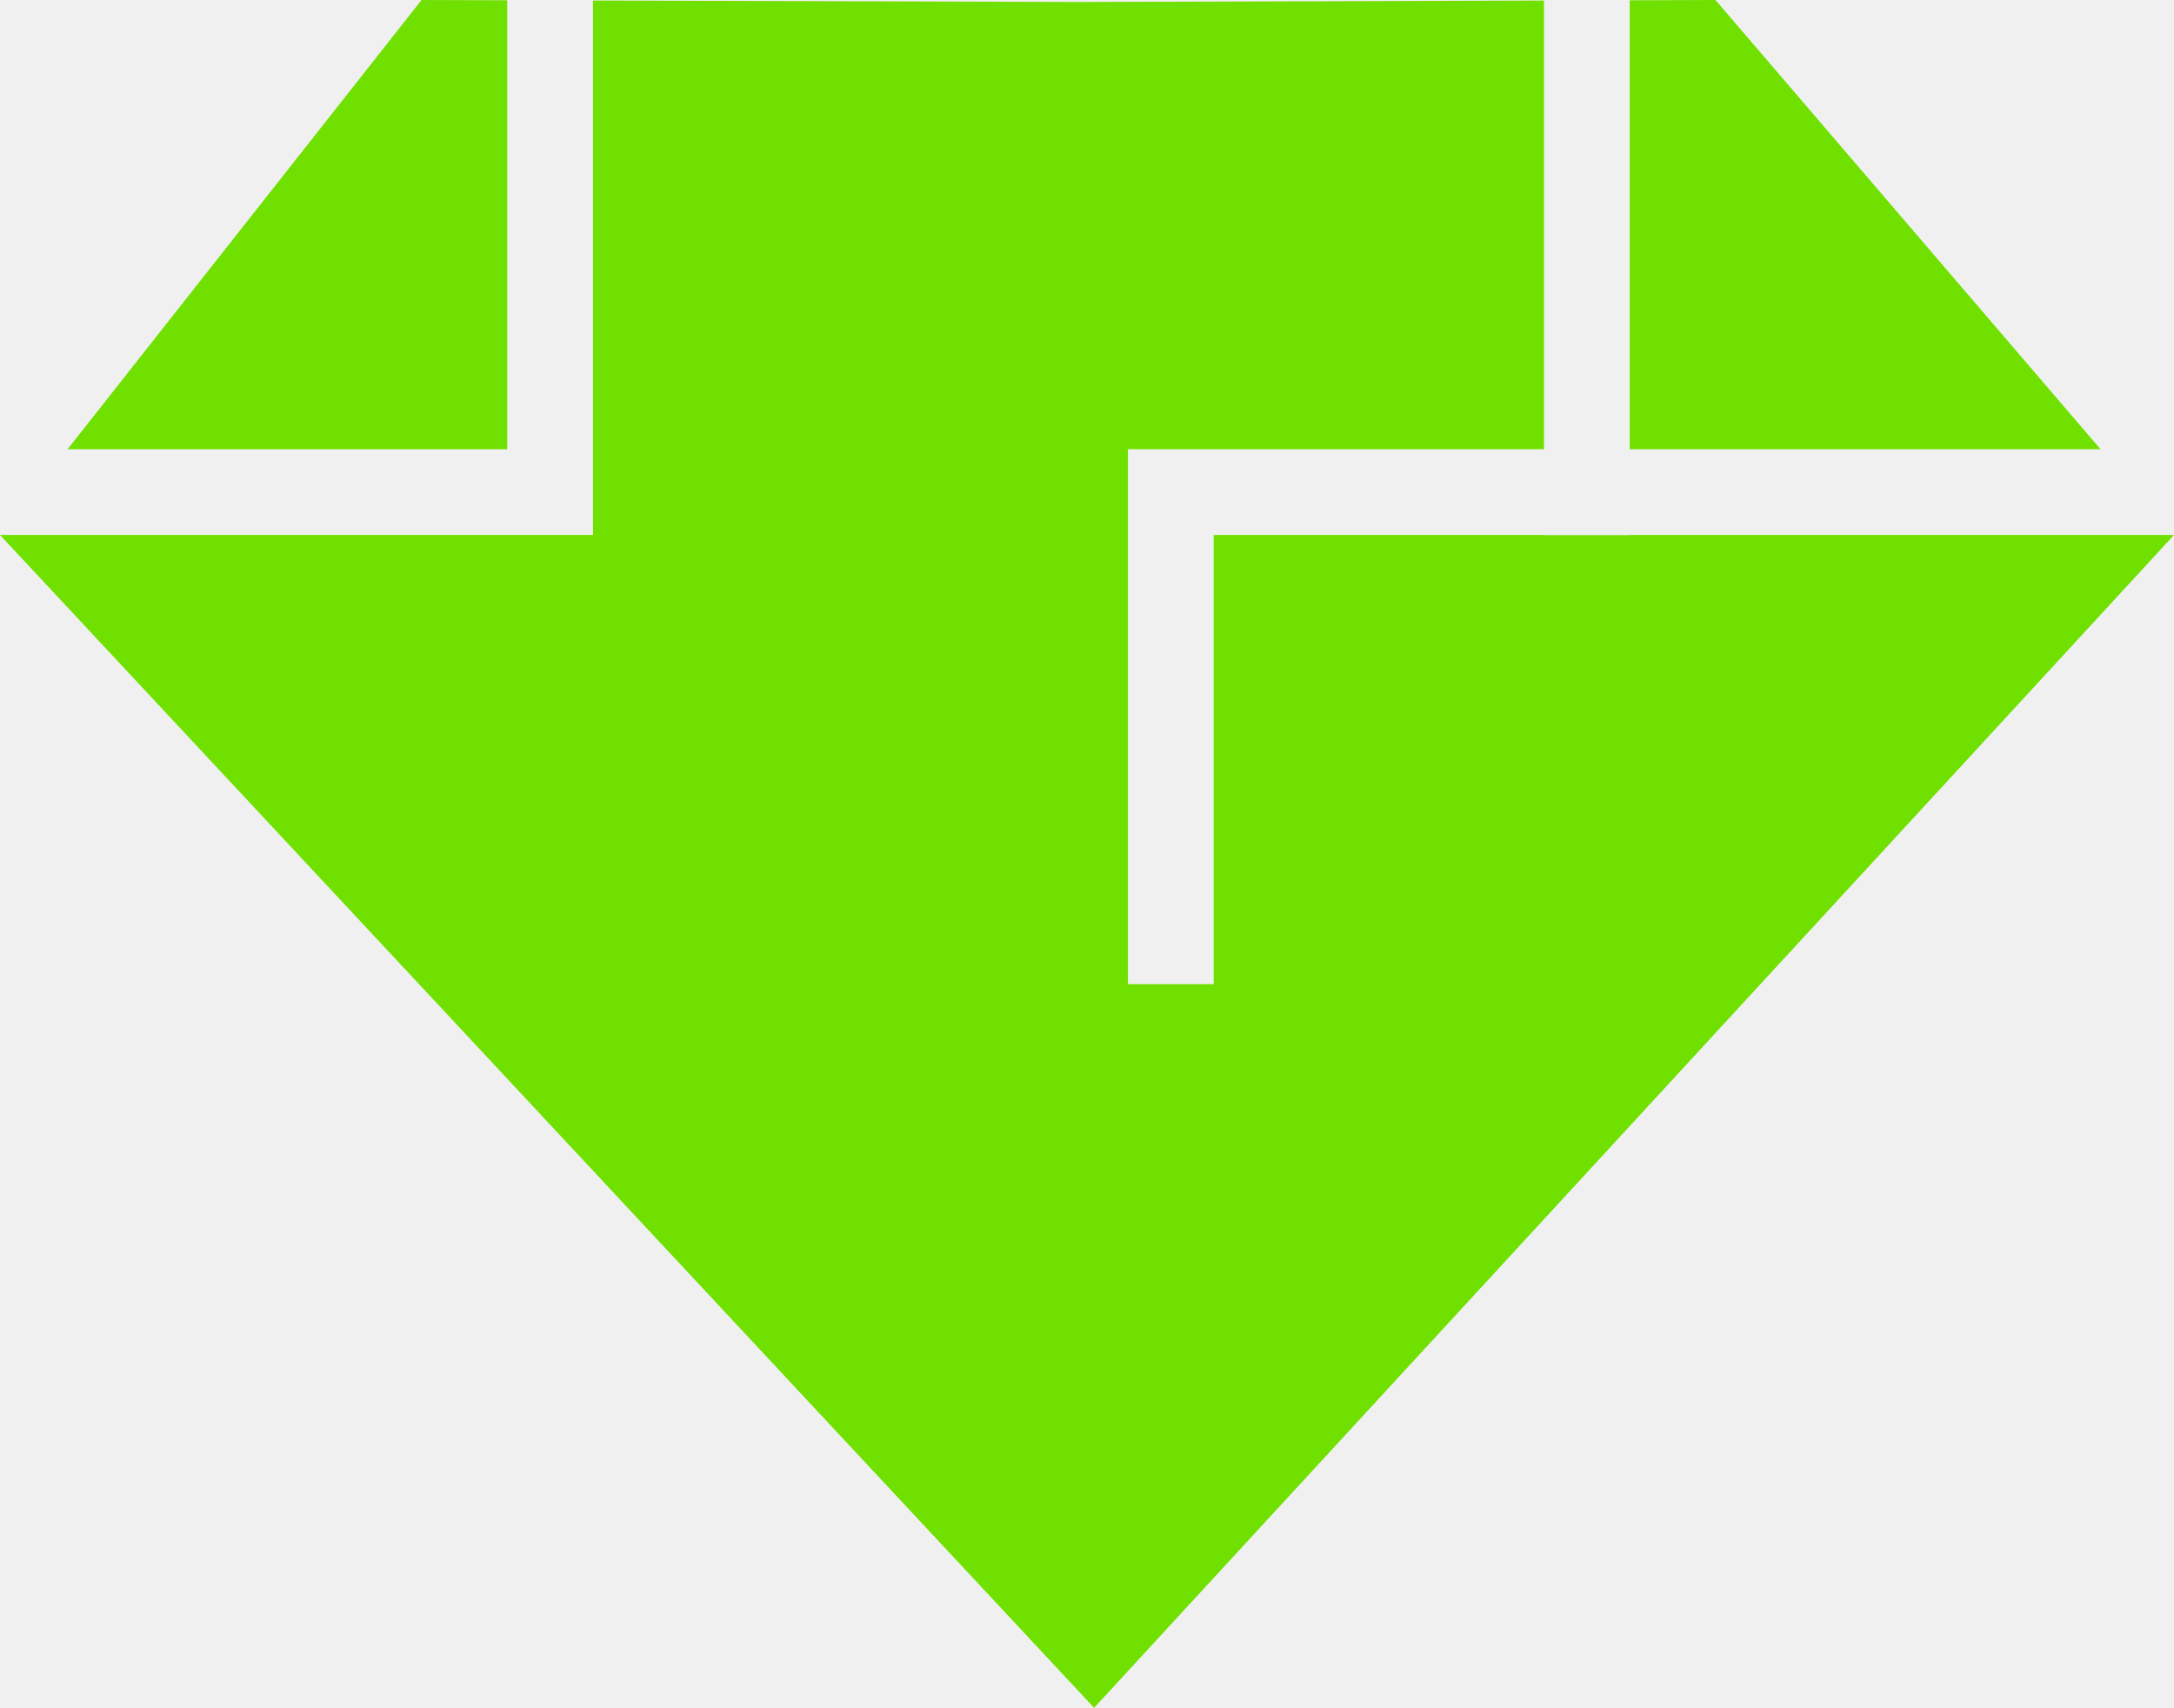
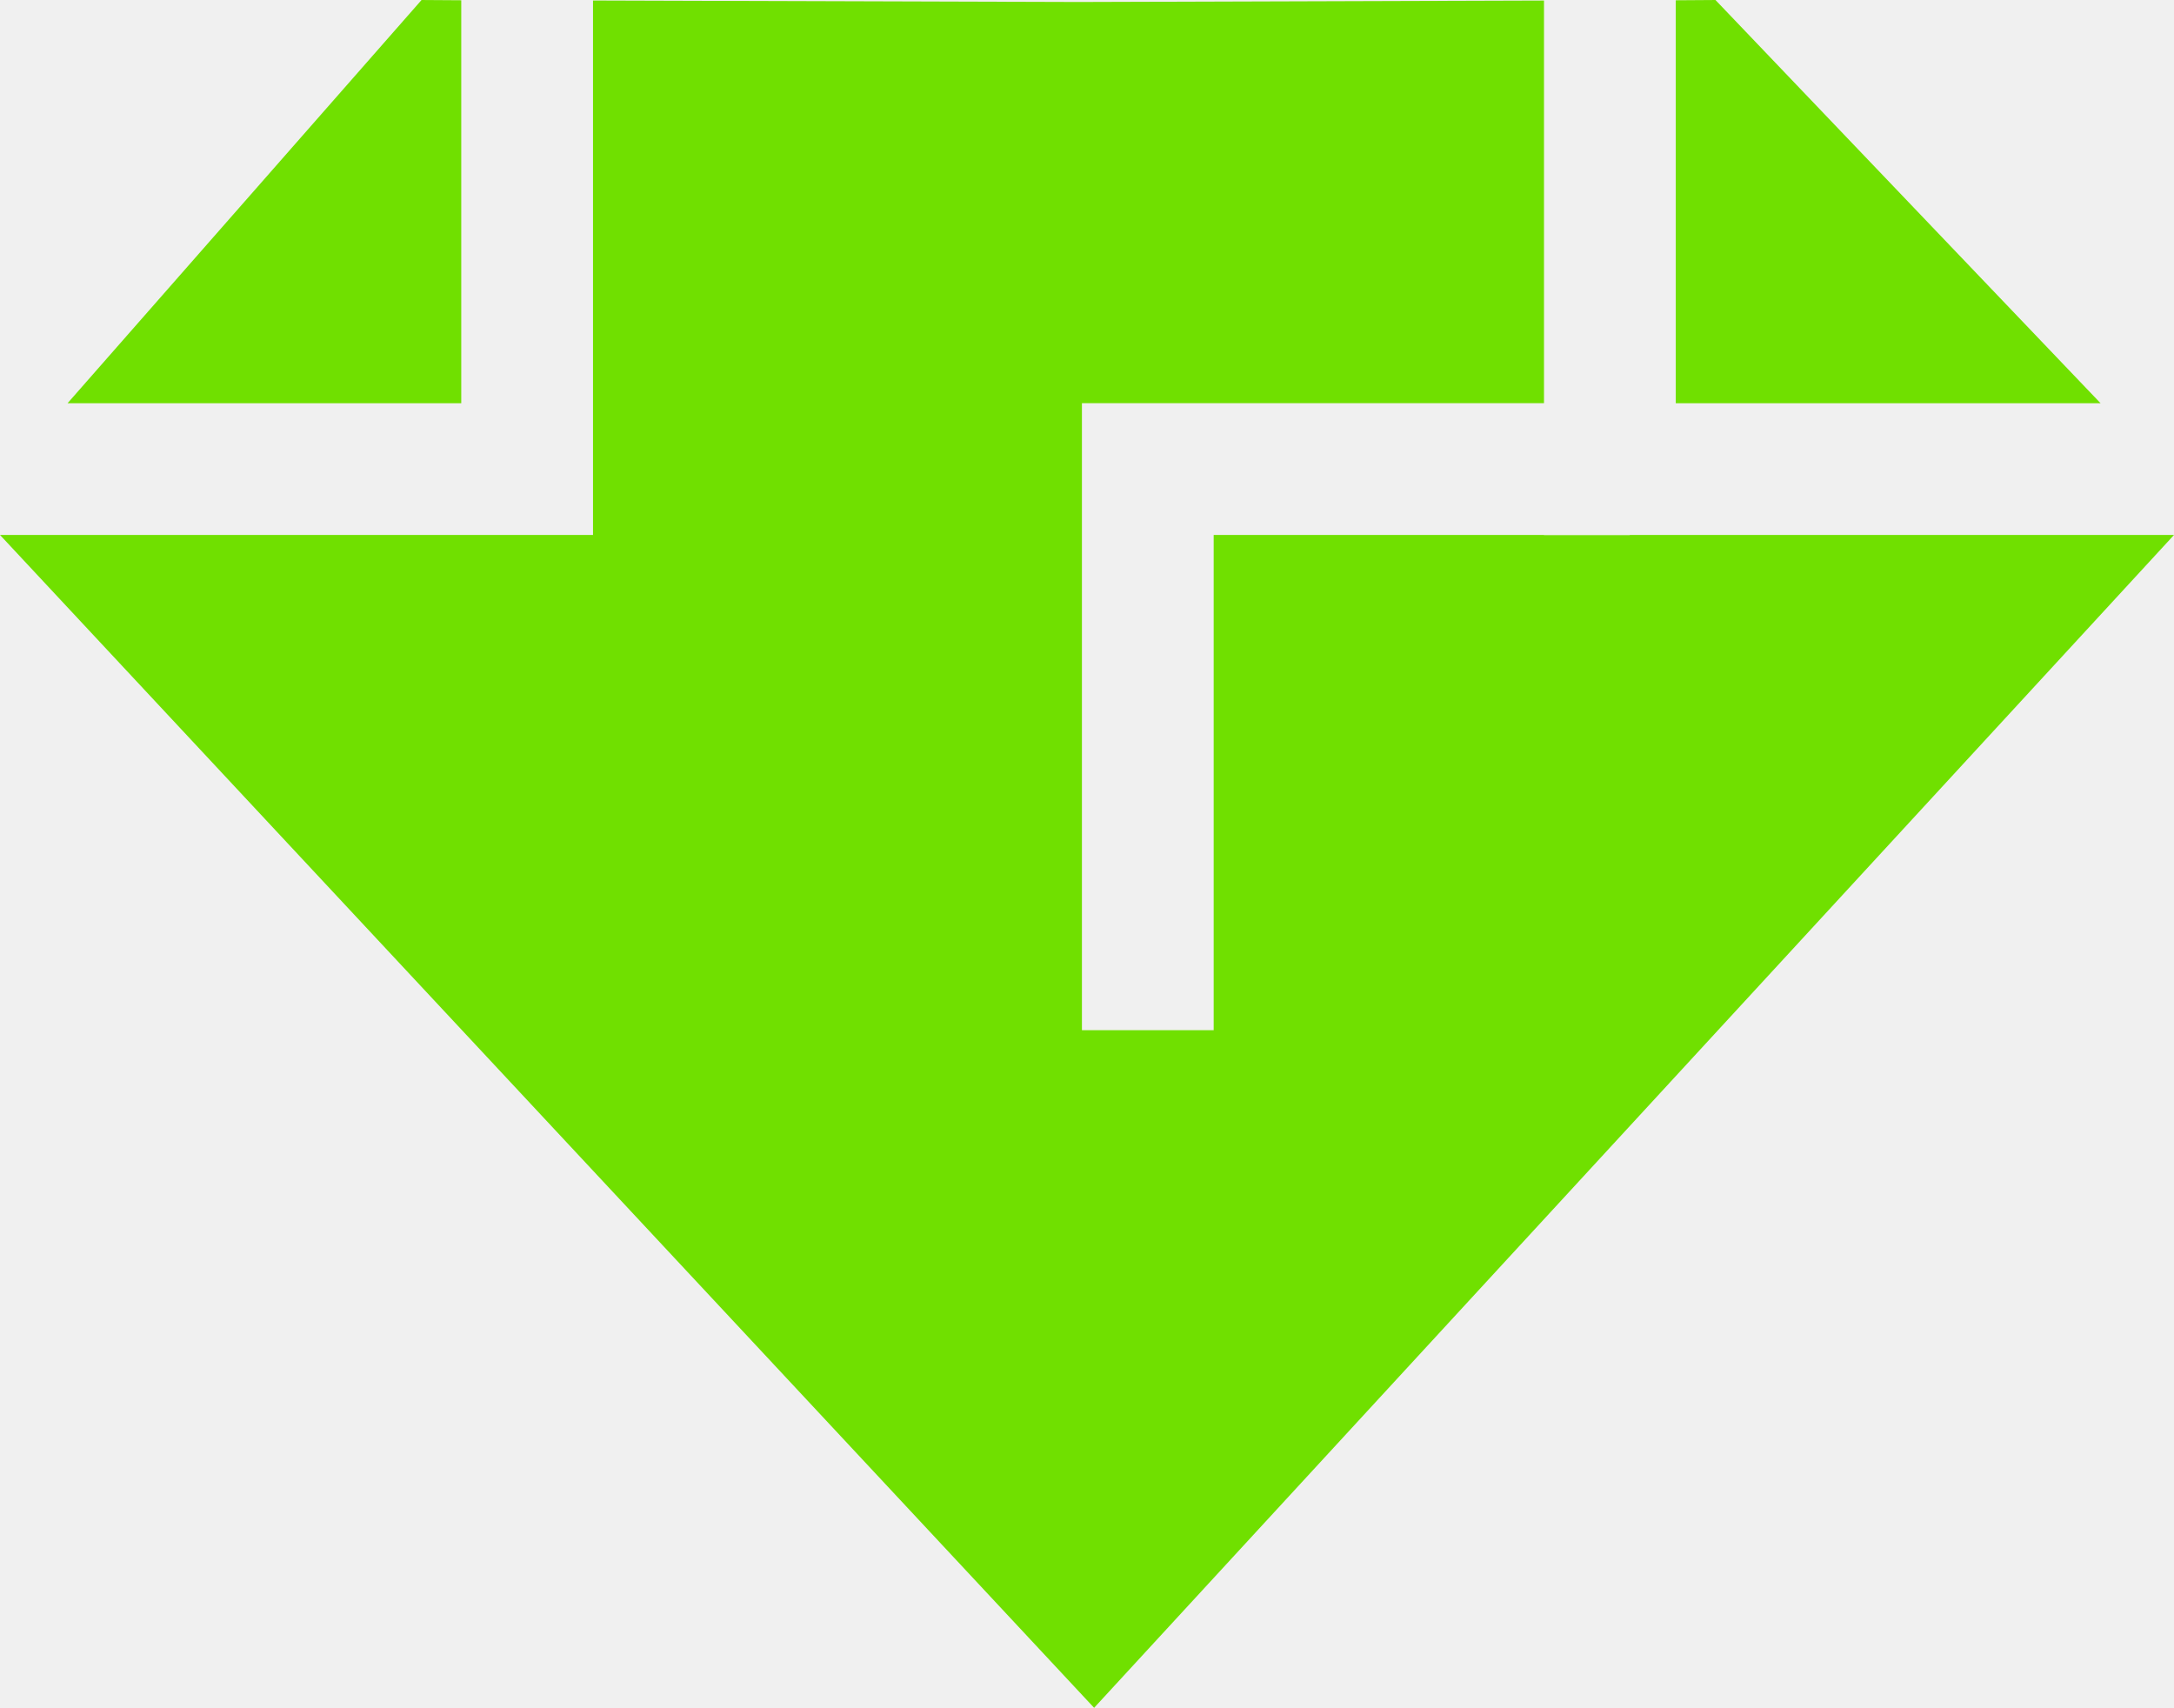
<svg xmlns="http://www.w3.org/2000/svg" width="500mm" height="392.758mm" viewBox="0 0 625 490.947" version="1.1" id="svg1" xml:space="preserve">
  <defs id="defs1">
    <mask id="b" x="0" y="107.642" width="292.11" height="290.518" maskUnits="userSpaceOnUse">
      <g id="c">
        <path d="m 52.992,351.138 c -45.551,-42.255 -48.224,-113.436 -5.97,-158.987 l 67.668,-72.948 164.957,153.017 -67.668,72.948 c -42.254,45.551 -113.435,48.224 -158.987,5.97 z" style="fill:#ffffff" id="path1-1" />
      </g>
    </mask>
    <clipPath id="clip0_15320_6385">
      <rect width="316" height="315" fill="#ffffff" id="rect2-7" x="0" y="0" />
    </clipPath>
    <clipPath id="clip0_15320_6350">
      <rect width="717" height="116" fill="#ffffff" id="rect4" x="0" y="0" />
    </clipPath>
    <mask id="mask0_15320_6350" maskUnits="userSpaceOnUse" x="0" y="0" width="717" height="116">
      <path d="M 717,0 H 0 v 116 h 717 z" fill="#ffffff" id="path1-71" />
    </mask>
  </defs>
  <g id="layer1" transform="translate(-4296.758,-5128.719)">
    <g id="g10" transform="matrix(1.127309,0,0,1.127309,-2877.139,1090.443)" style="fill:#70e000;fill-opacity:1;stroke:none;stroke-width:8.801;stroke-linecap:round;stroke-linejoin:round;stroke-dasharray:none;stroke-opacity:1">
-       <path id="path12" style="fill:#70e000;fill-opacity:1;stroke-width:4.582" d="m 6471.24,3582.228 -90.272,114.557 h 112.133 v -114.491 z m 329.979,0 -21.865,0.069 v 114.484 h 8.449 111.617 z m -286.252,0.128 v 114.424 21.866 h -21.865 -129.364 l 279.021,299.086 275.397,-299.086 h -130.353 -8.449 v 0.034 h -21.865 v -0.034 h -84.239 v 114.551 h -21.865 v -114.551 -21.866 h 106.103 V 3582.364 l -118.67,0.369 z m 403.189,136.291 z" />
+       <path id="path12" style="fill:#70e000;fill-opacity:1;stroke-width:4.582" d="m 6471.24,3582.228 -90.272,102.822 h 100.398 v -102.755 z m 329.979,0 -10.13,0.069 v 102.749 h 8.449 99.882 z m -286.252,0.128 v 114.424 21.866 h -21.865 -129.364 l 279.021,299.086 275.397,-299.086 h -130.353 -8.449 v 0.034 h -21.865 v -0.034 h -84.239 v 126.287 H 6639.65 v -126.287 -33.601 h 117.839 v -102.681 l -118.67,0.369 z" />
    </g>
  </g>
</svg>
